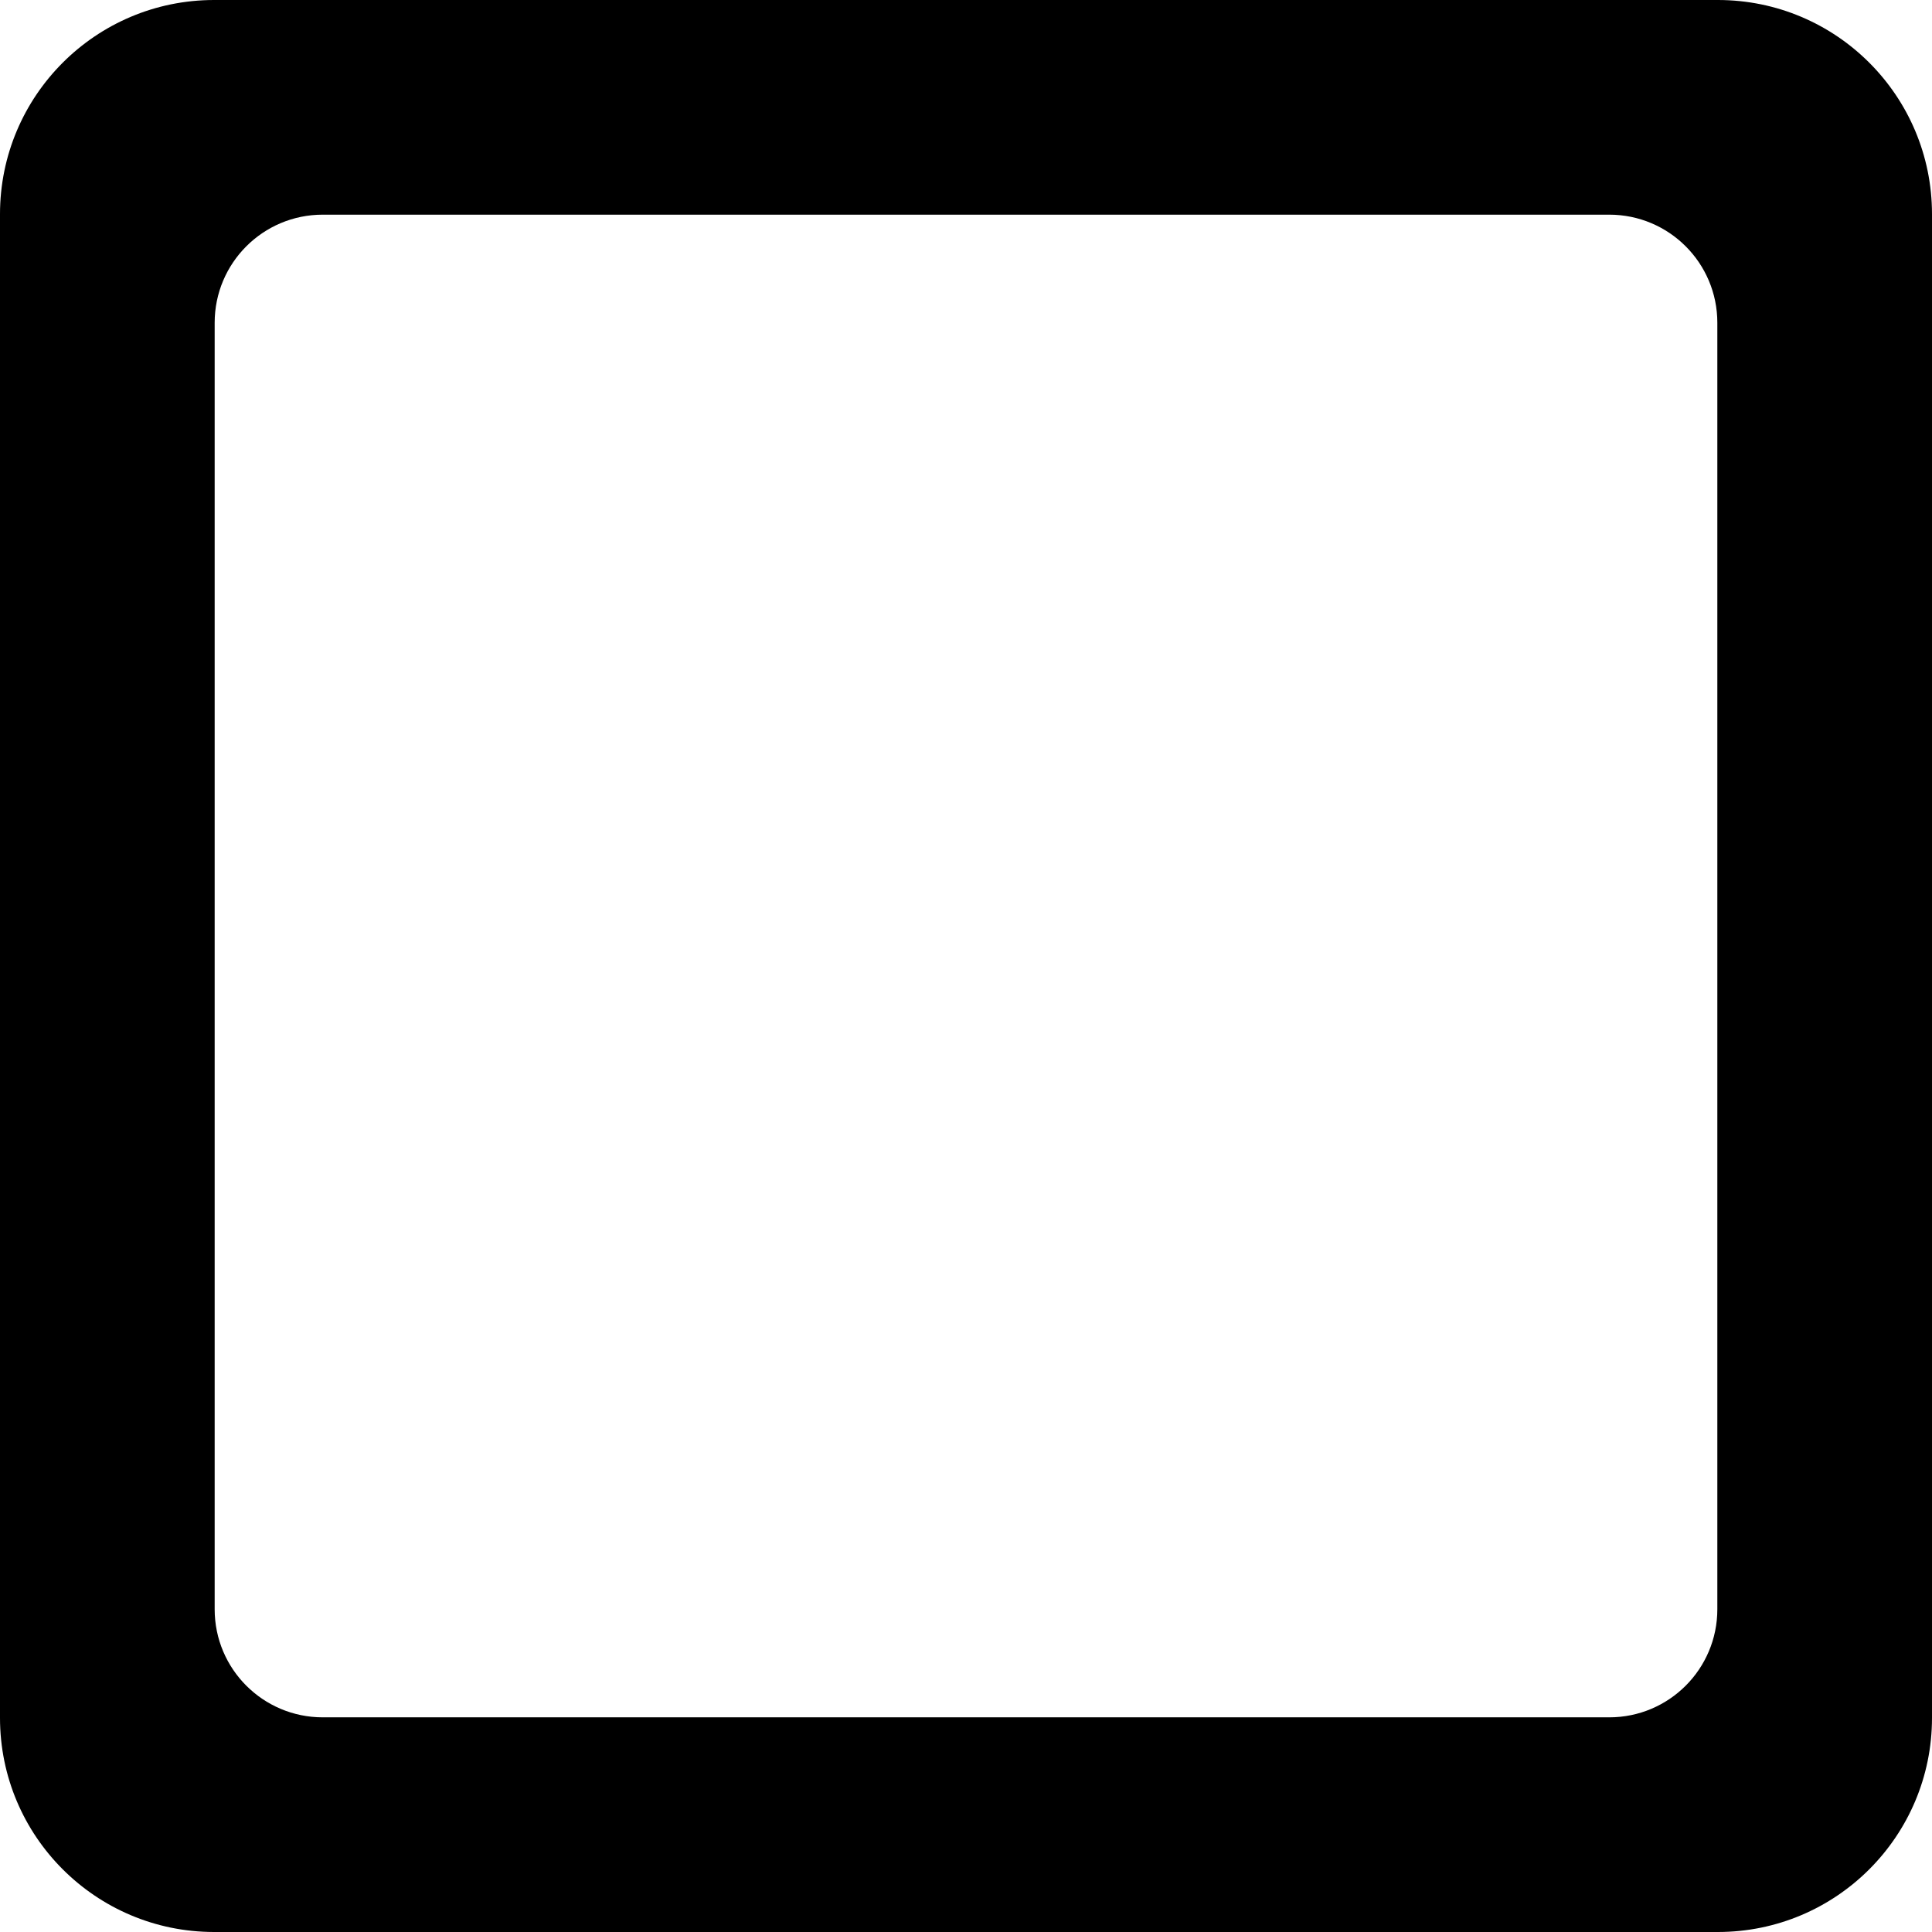
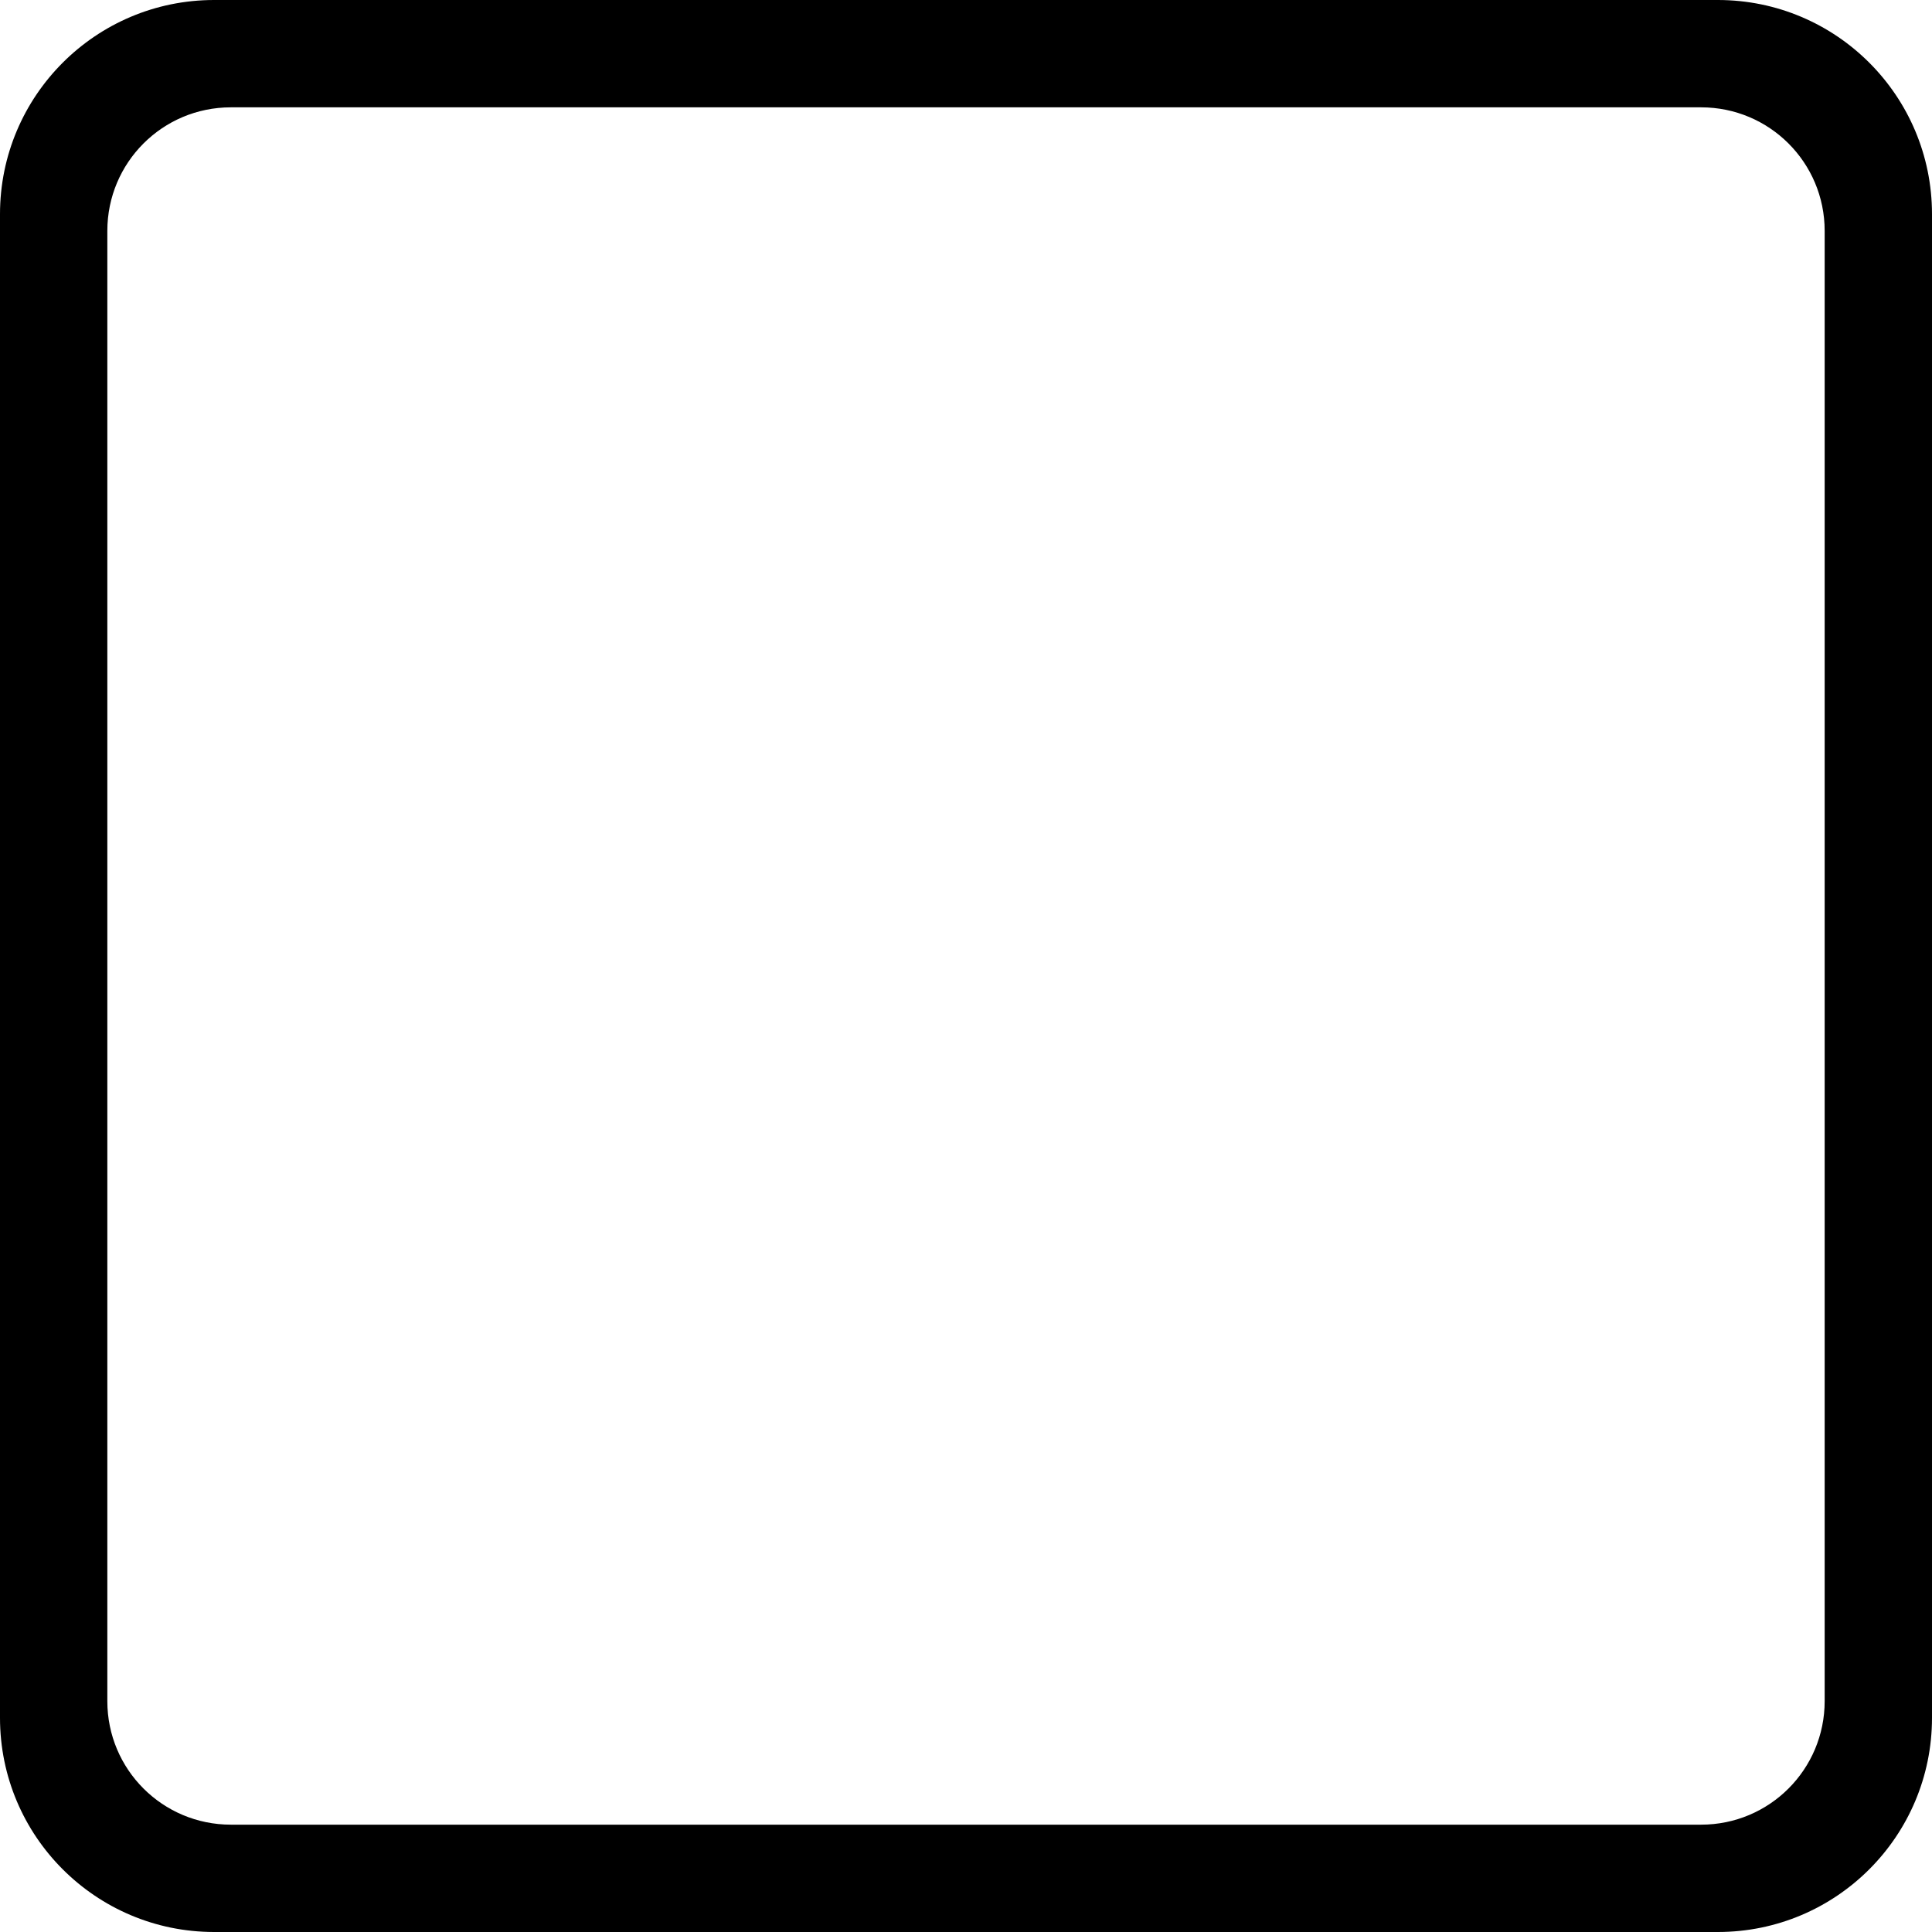
<svg xmlns="http://www.w3.org/2000/svg" width="18px" height="18px" viewBox="0 0 18 18" version="1.1">
-   <path d="M0,1.995 C0,0.893 0.893,0 1.995,0 L16.005,0 C17.107,0 18,0.893 18,1.995 L18,16.005 C18,17.107 17.107,18 16.005,18 L1.995,18 C0.893,18 0,17.107 0,16.005 L0,1.995 Z M2,3.007 L2,14.993 C2,15.55 2.451,16 3.007,16 L14.993,16 C15.55,16 16,15.549 16,14.993 L16,3.007 C16,2.45 15.549,2 14.993,2 L3.007,2 C2.45,2 2,2.451 2,3.007 Z" />
+   <path d="M0,1.995 C0,0.893 0.893,0 1.995,0 L16.005,0 C17.107,0 18,0.893 18,1.995 L18,16.005 C18,17.107 17.107,18 16.005,18 L1.995,18 C0.893,18 0,17.107 0,16.005 L0,1.995 Z M1,2.151 L1,15.849 C1,16.486 1.515,17 2.151,17 L15.849,17 C16.486,17 17,16.485 17,15.849 L17,2.151 C17,1.514 16.485,1 15.849,1 L2.151,1 C1.514,1 1,1.515 1,2.151 Z" />
</svg>
